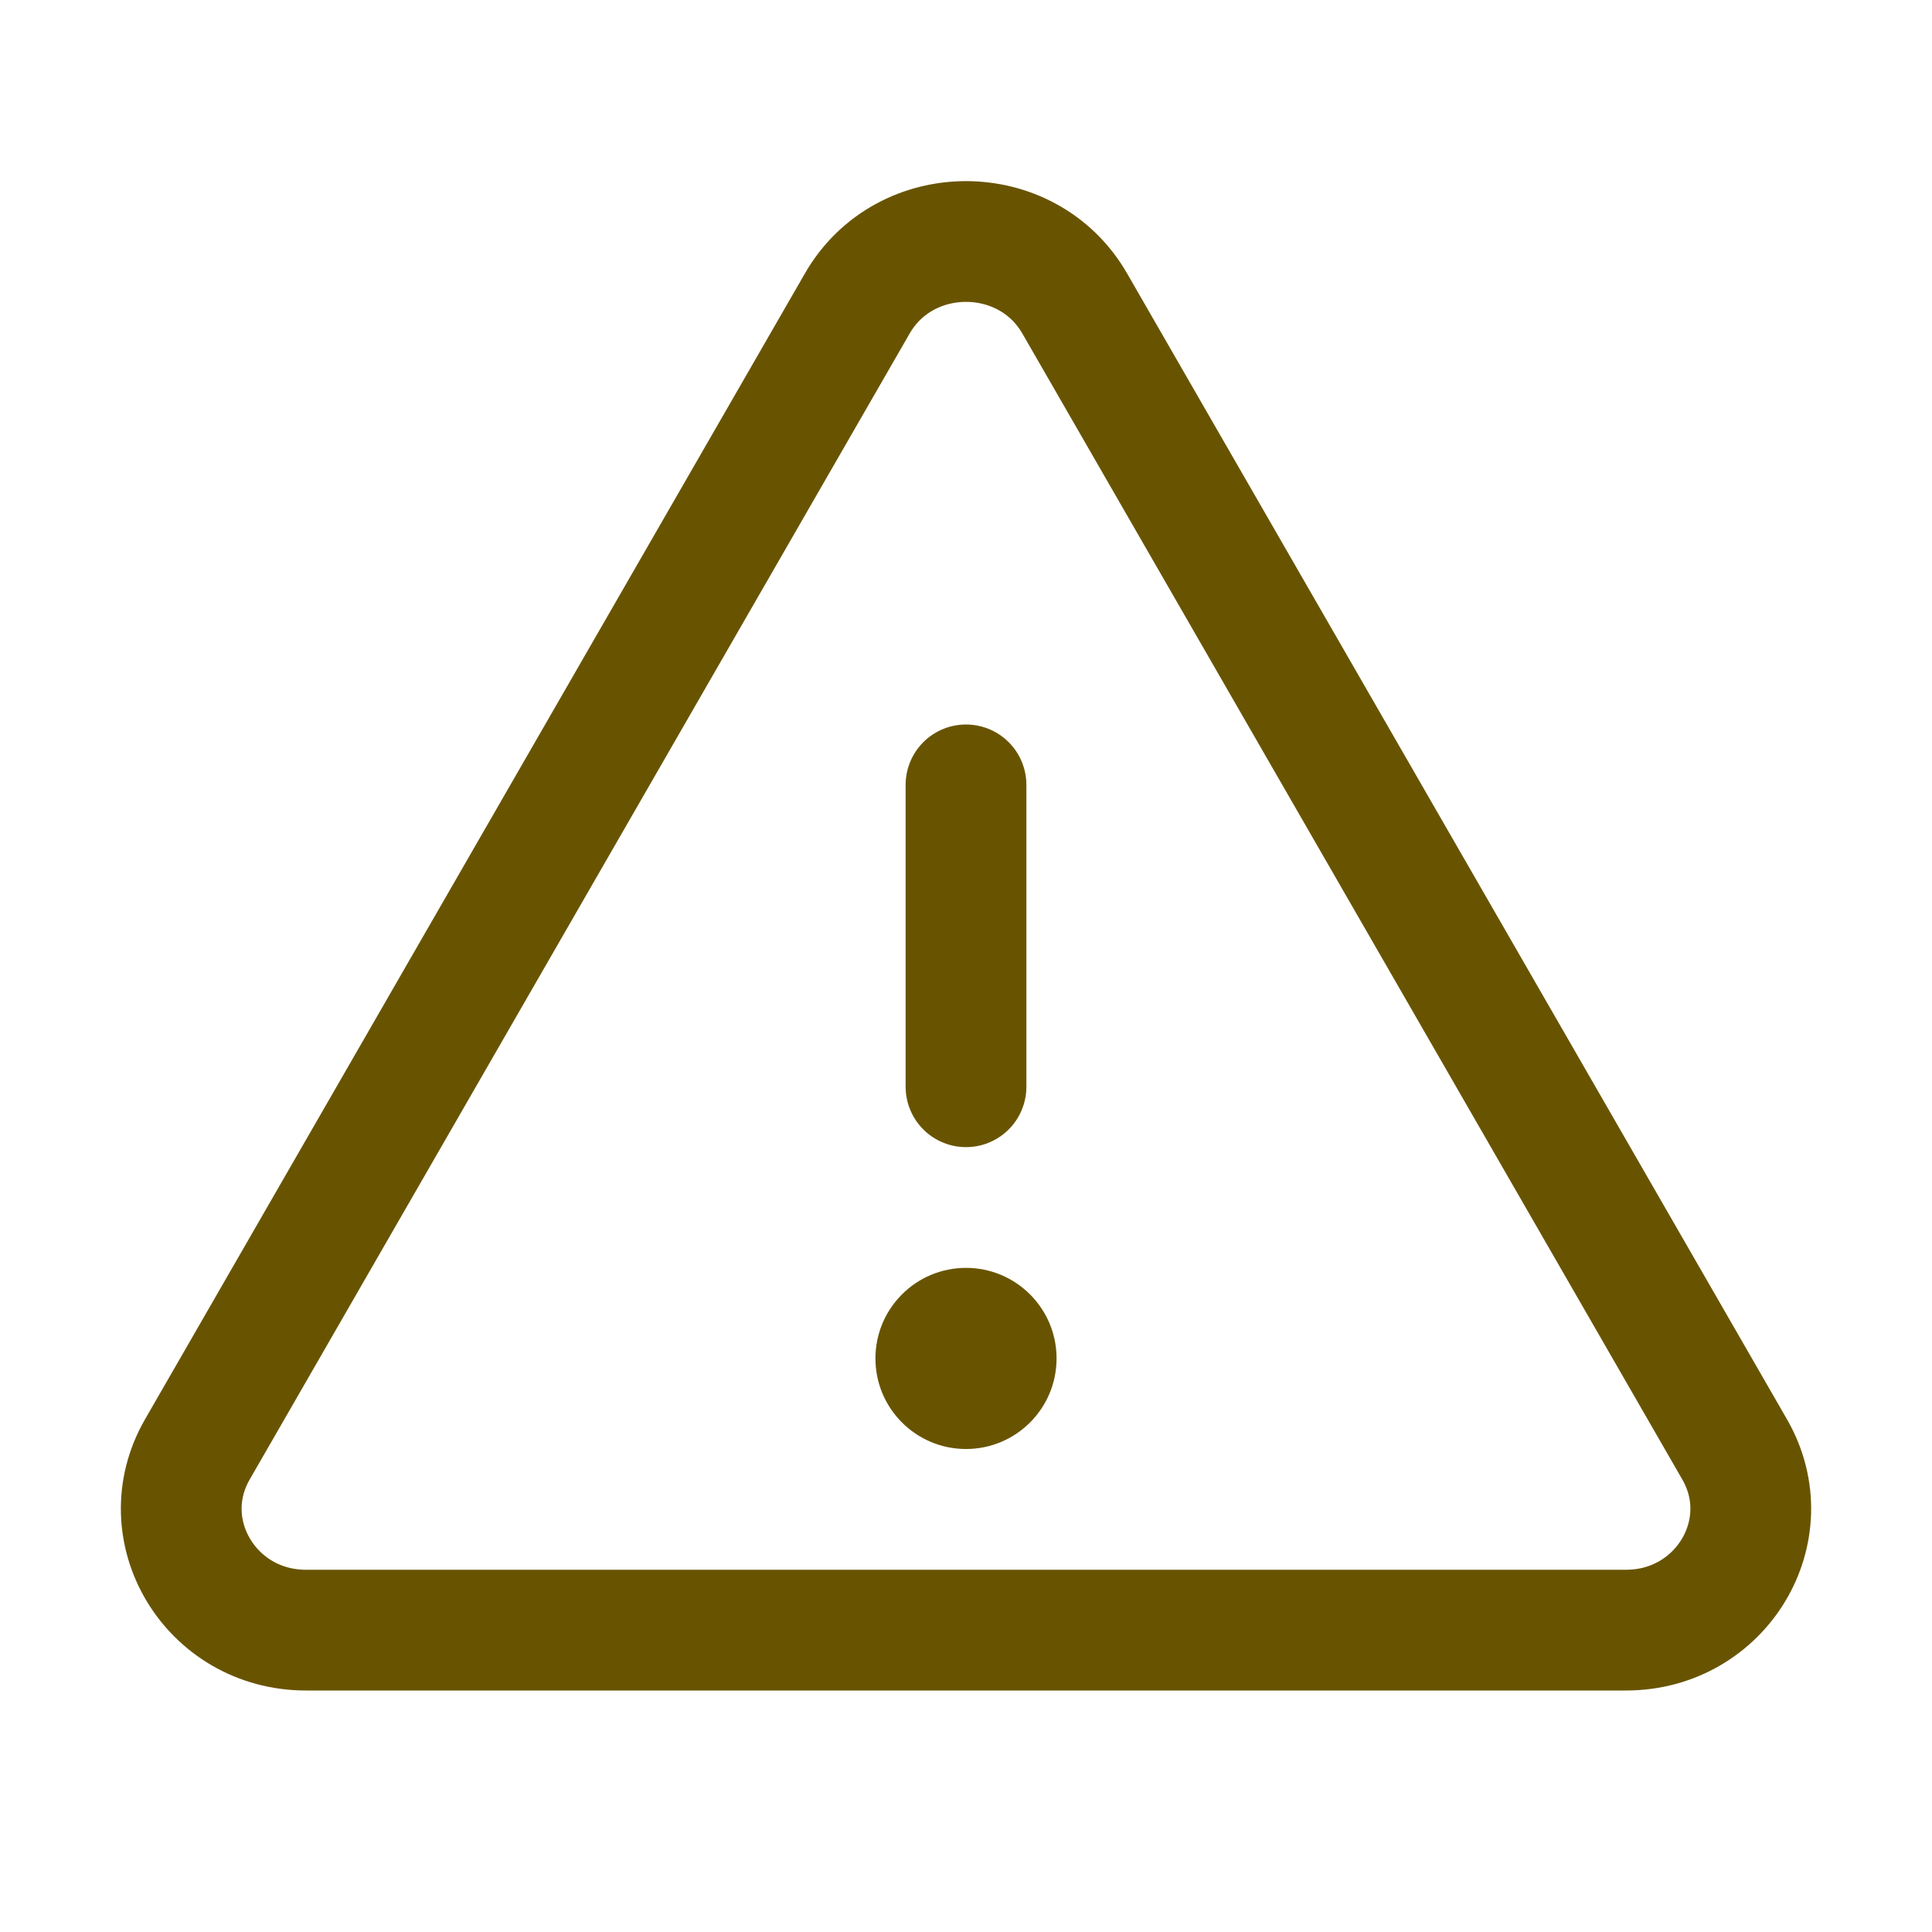
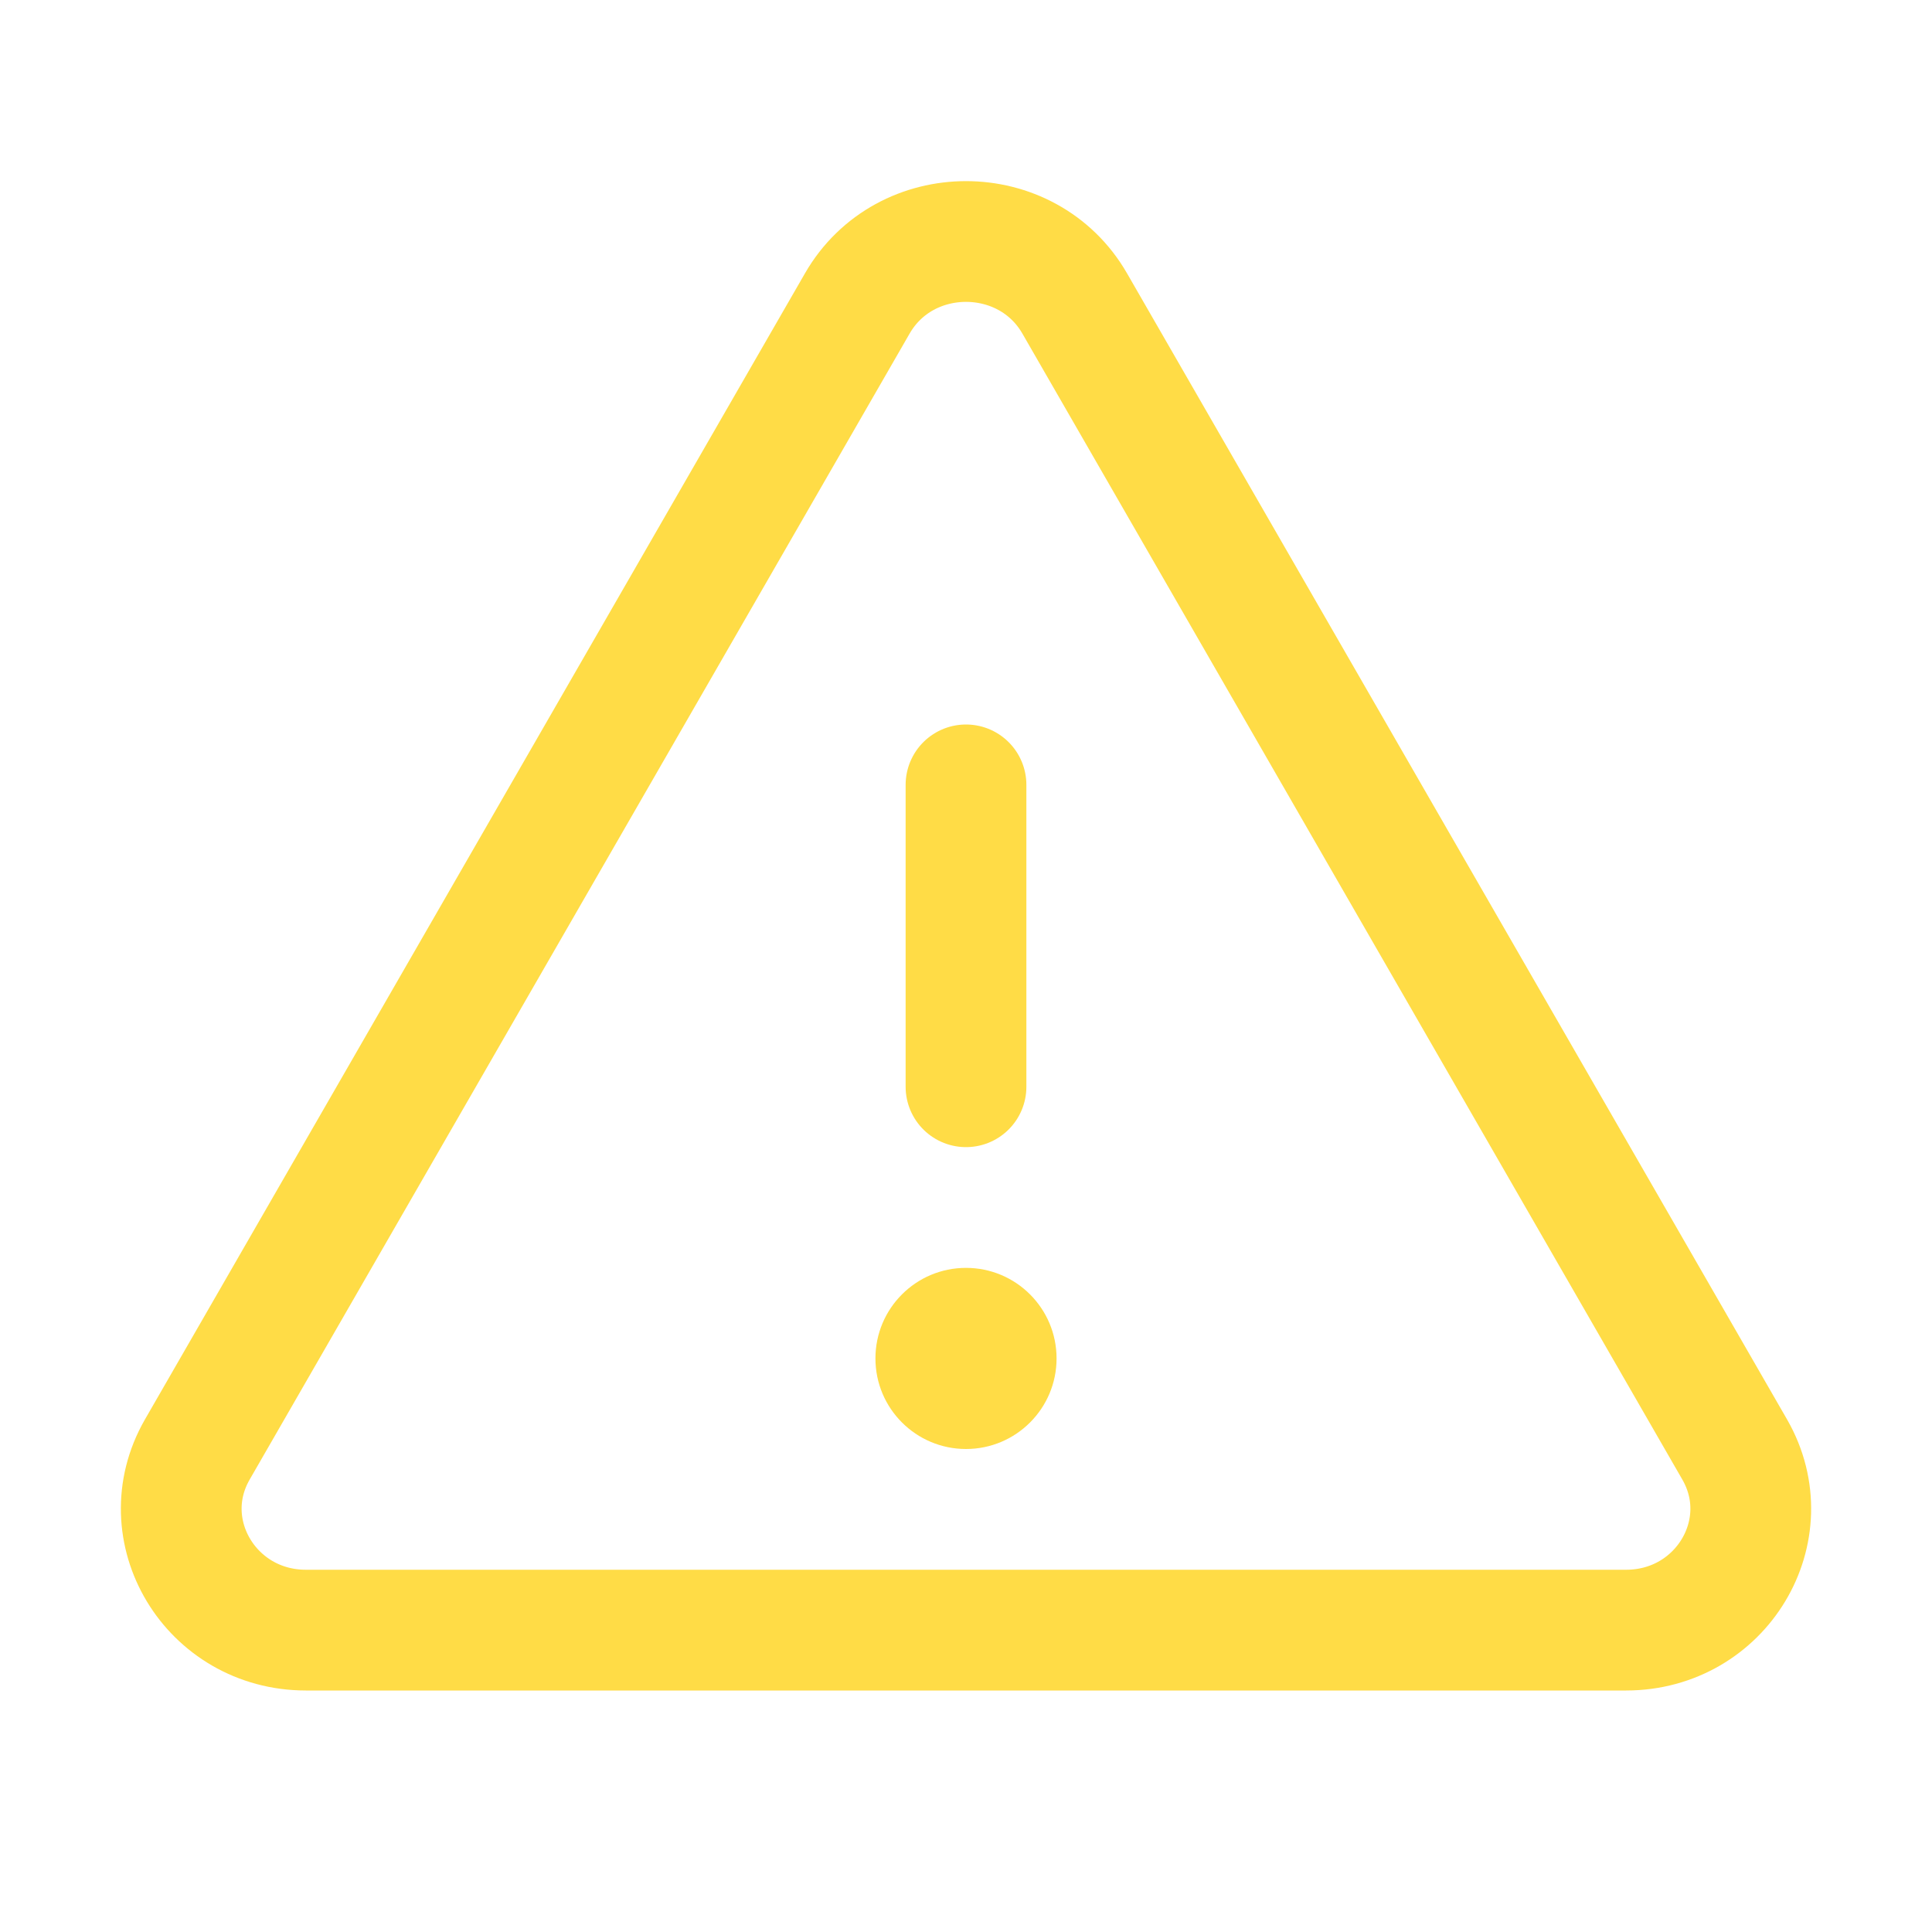
<svg xmlns="http://www.w3.org/2000/svg" viewBox="0 0 256 256">
  <rect width="256" height="256" fill="none" />
-   <path d="M142.41,40.22l87.46,151.87C236,202.79,228.08,216,215.46,216H40.54C27.92,216,20,202.79,26.13,192.09L113.59,40.22C119.89,29.26,136.11,29.26,142.41,40.22Z" fill="none" stroke="#685400" stroke-linecap="round" stroke-linejoin="round" stroke-width="16" />
-   <line x1="128" y1="144" x2="128" y2="104" fill="none" stroke="#685400" stroke-linecap="round" stroke-linejoin="round" stroke-width="16" />
-   <circle cx="128" cy="180" r="12" fill="#685400" />
+   <path d="M142.41,40.22l87.46,151.87C236,202.79,228.08,216,215.46,216H40.54C27.92,216,20,202.79,26.13,192.09L113.59,40.22C119.89,29.26,136.11,29.26,142.41,40.22Z" fill="none" stroke="#FFDC46" stroke-linecap="round" stroke-linejoin="round" stroke-width="16" />
+   <line x1="128" y1="144" x2="128" y2="104" fill="none" stroke="#FFDC46" stroke-linecap="round" stroke-linejoin="round" stroke-width="16" />
+   <circle cx="128" cy="180" r="12" fill="#FFDC46" />
</svg>
